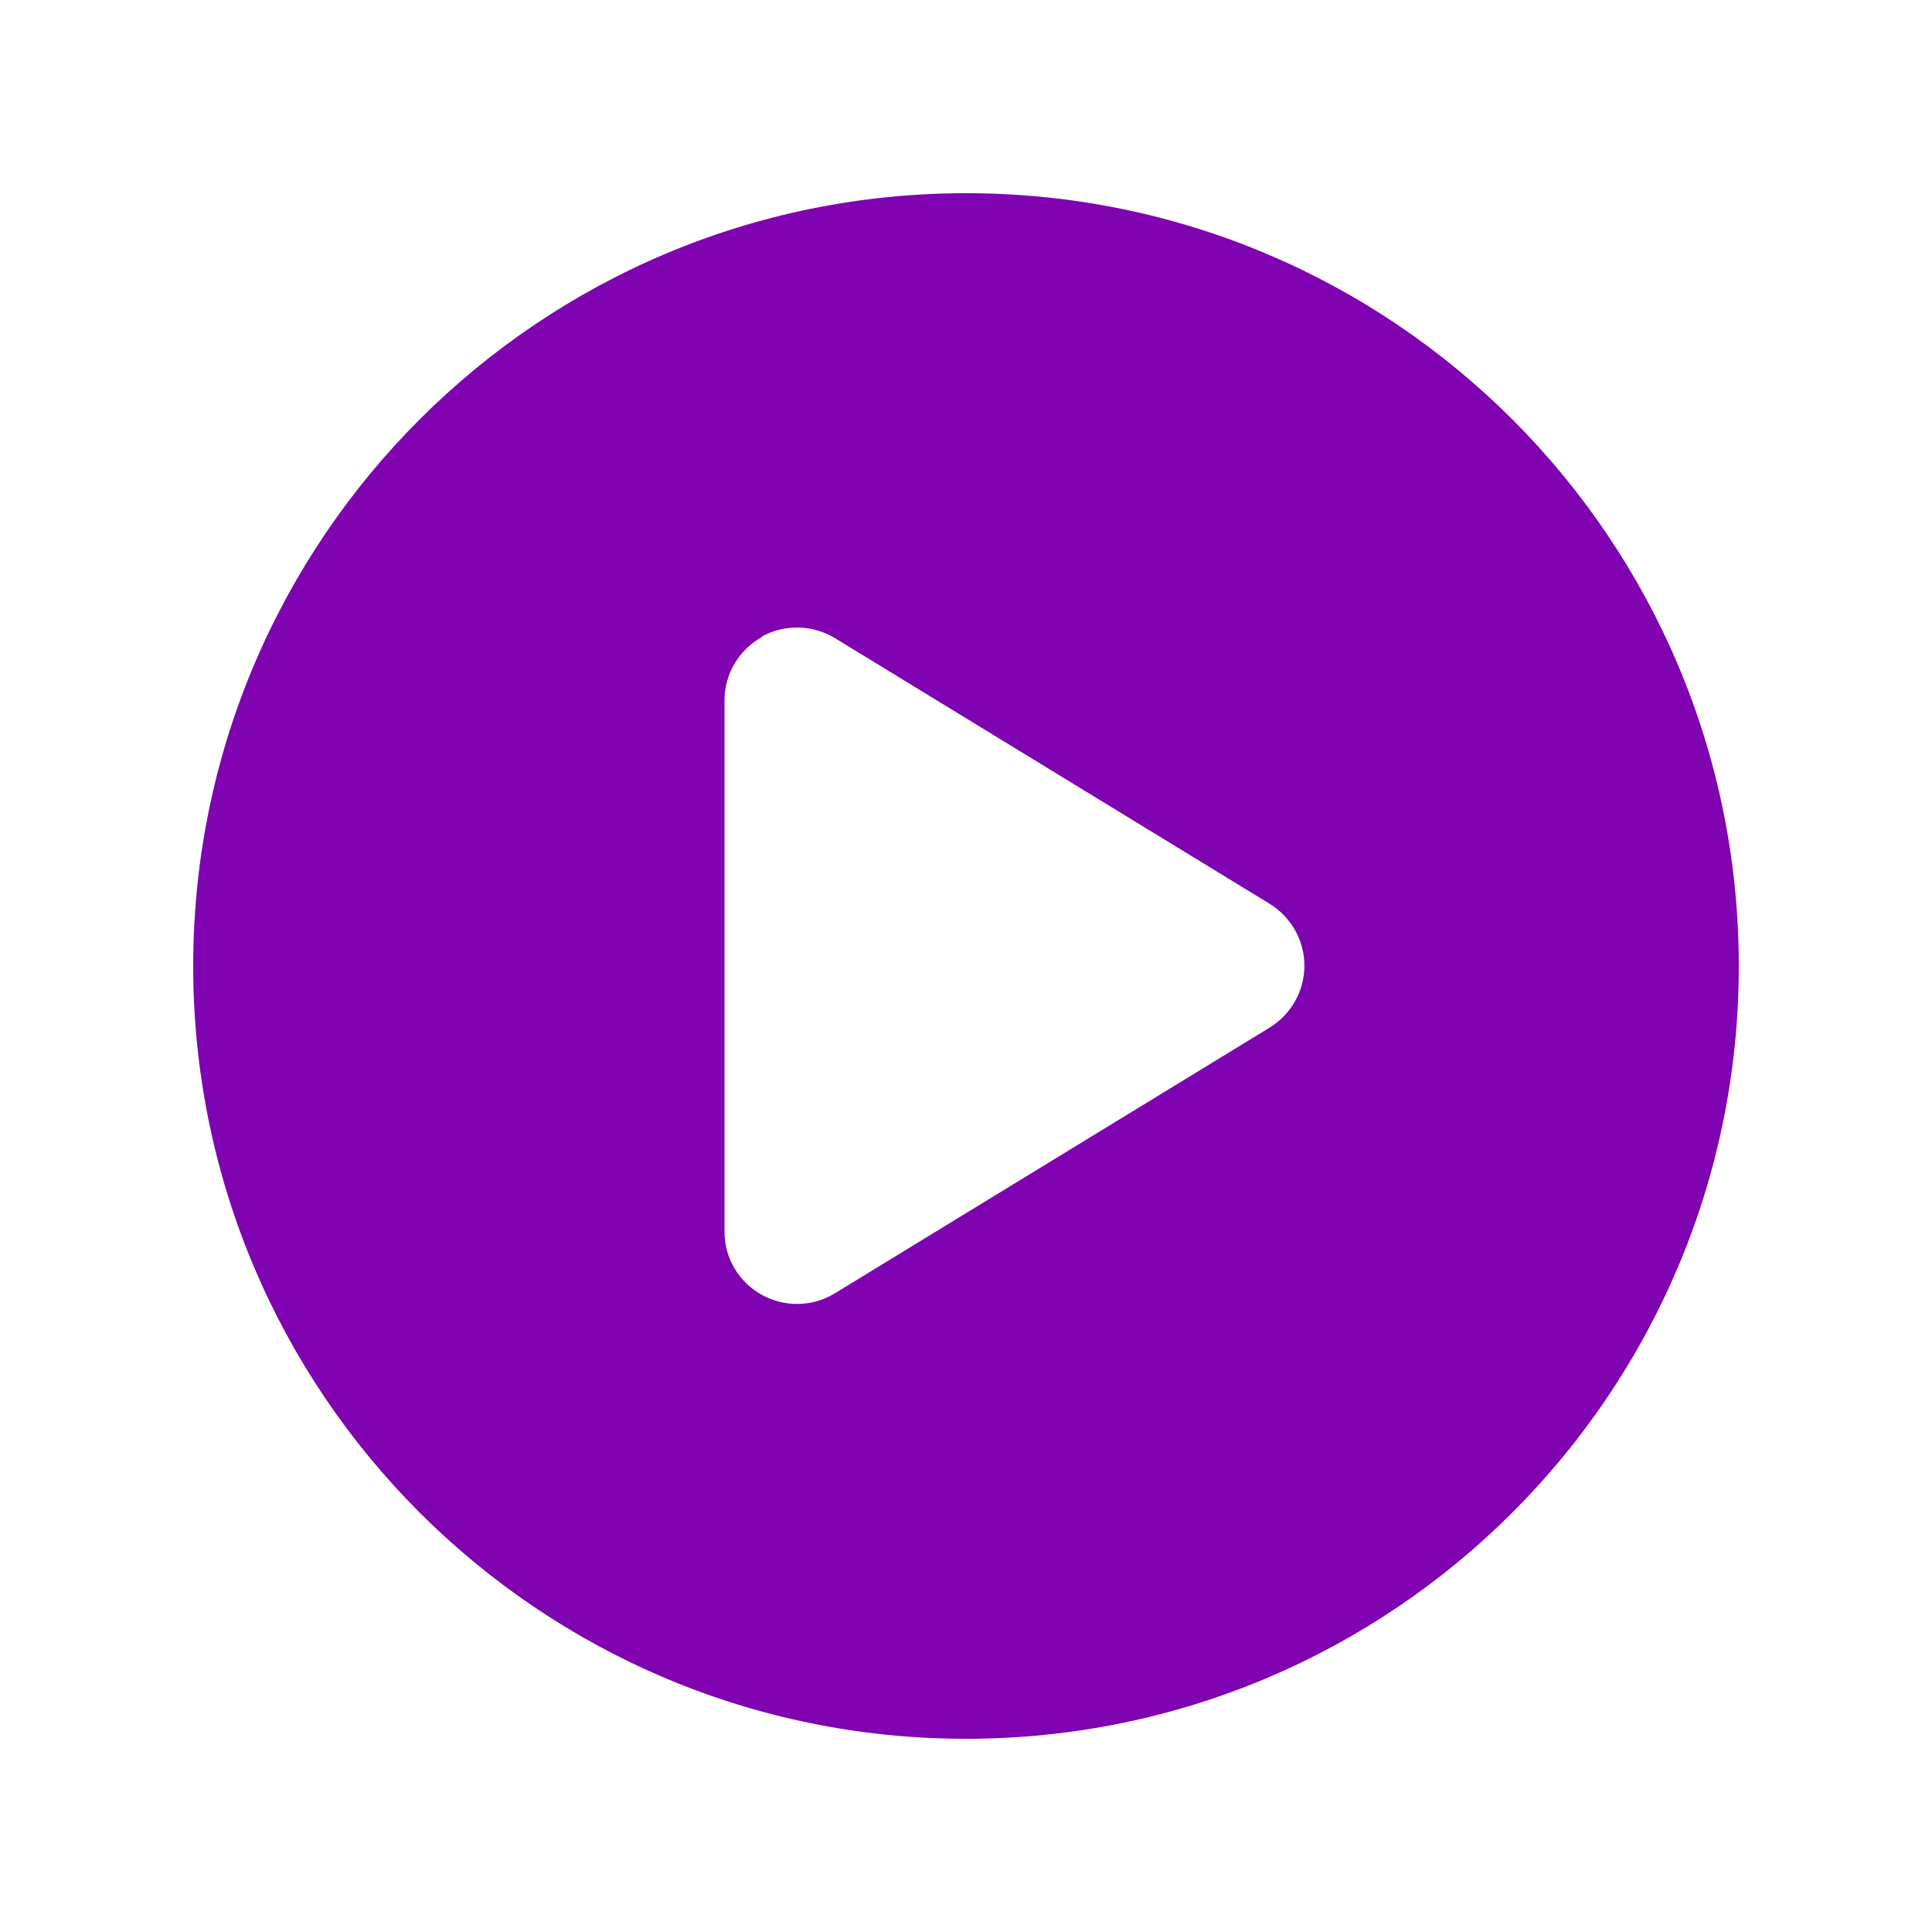
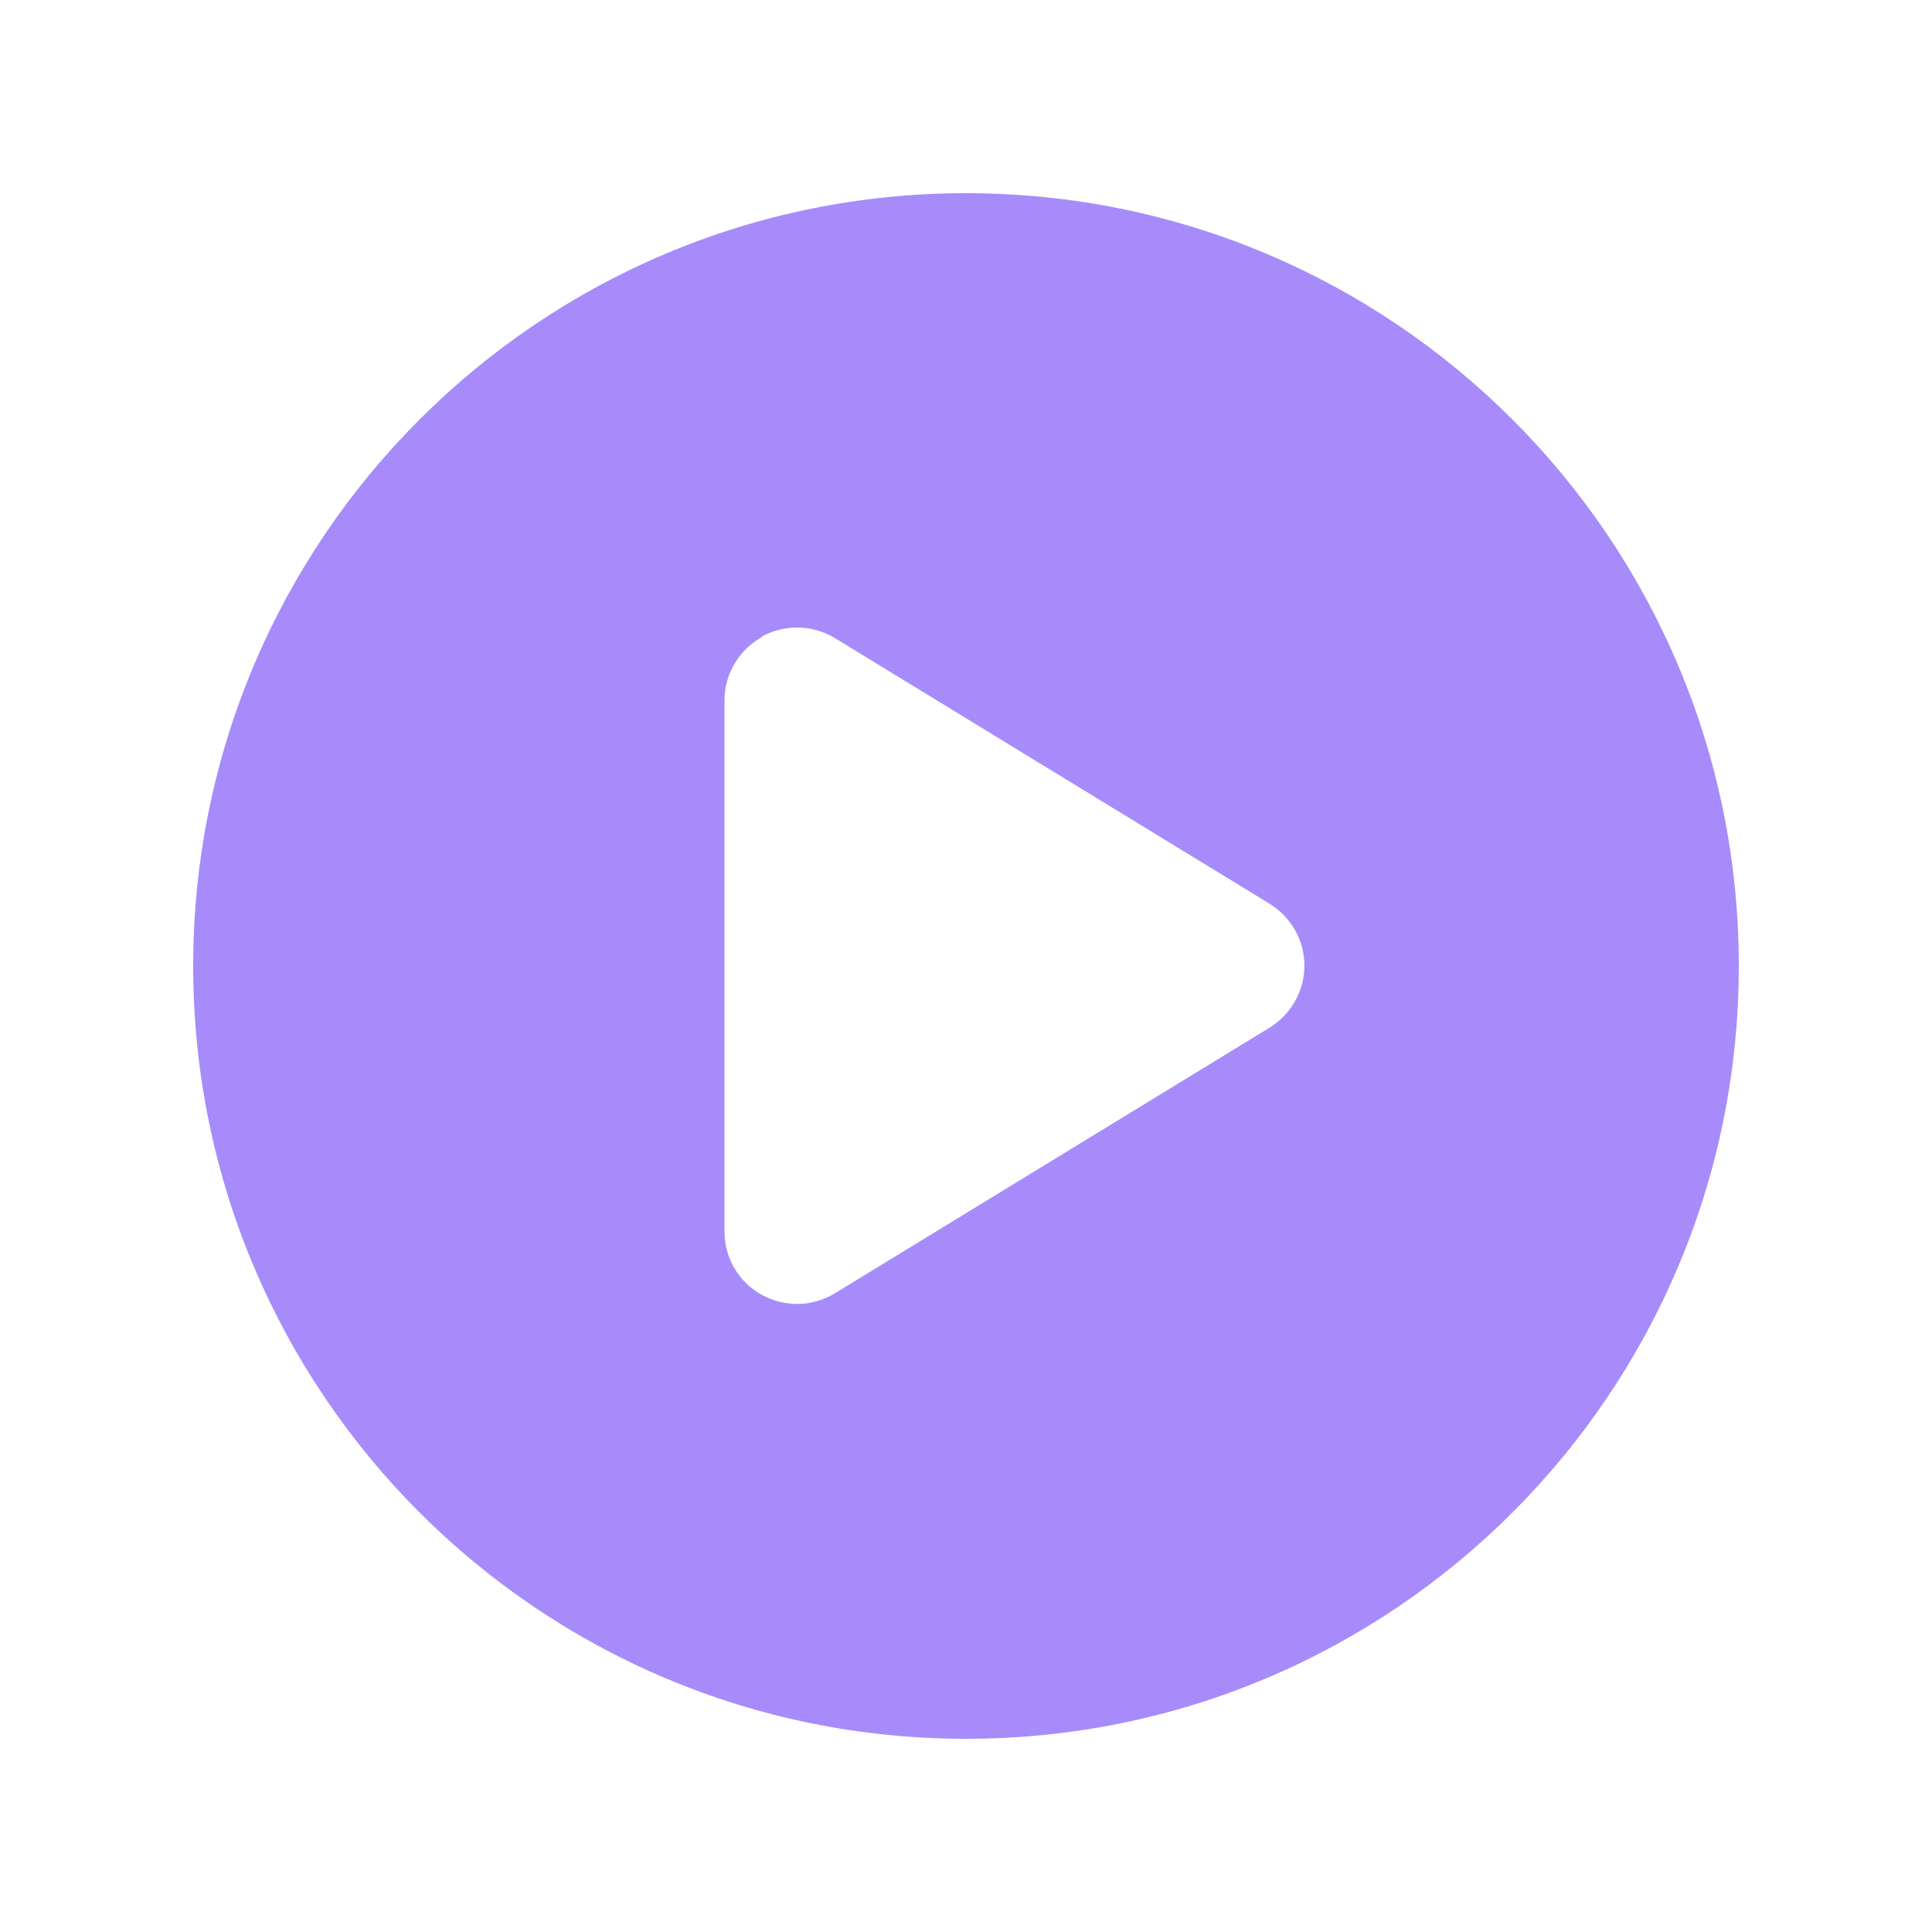
<svg xmlns="http://www.w3.org/2000/svg" viewBox="0 0 640 640">
-   <path fill="rgb(127, 3, 177)" d="M64 320C64 178.6 178.6 64 320 64C461.4 64 576 178.6 576 320C576 461.4 461.4 576 320 576C178.6 576 64 461.4 64 320zM252.3 211.1C244.7 215.3 240 223.4 240 232L240 408C240 416.7 244.7 424.7 252.3 428.9C259.9 433.1 269.1 433 276.6 428.4L420.6 340.4C427.7 336 432.1 328.3 432.1 319.9C432.1 311.5 427.7 303.8 420.6 299.4L276.6 211.4C269.2 206.9 259.9 206.7 252.3 210.9z" />
+   <path fill="#a78bfa" d="M64 320C64 178.6 178.6 64 320 64C461.4 64 576 178.6 576 320C576 461.4 461.4 576 320 576C178.6 576 64 461.4 64 320zM252.3 211.1C244.7 215.3 240 223.4 240 232L240 408C240 416.7 244.7 424.7 252.3 428.9C259.9 433.1 269.1 433 276.6 428.4L420.6 340.4C427.7 336 432.1 328.3 432.1 319.9C432.1 311.5 427.7 303.8 420.6 299.4L276.6 211.4C269.2 206.9 259.9 206.7 252.3 210.9z" />
</svg>
